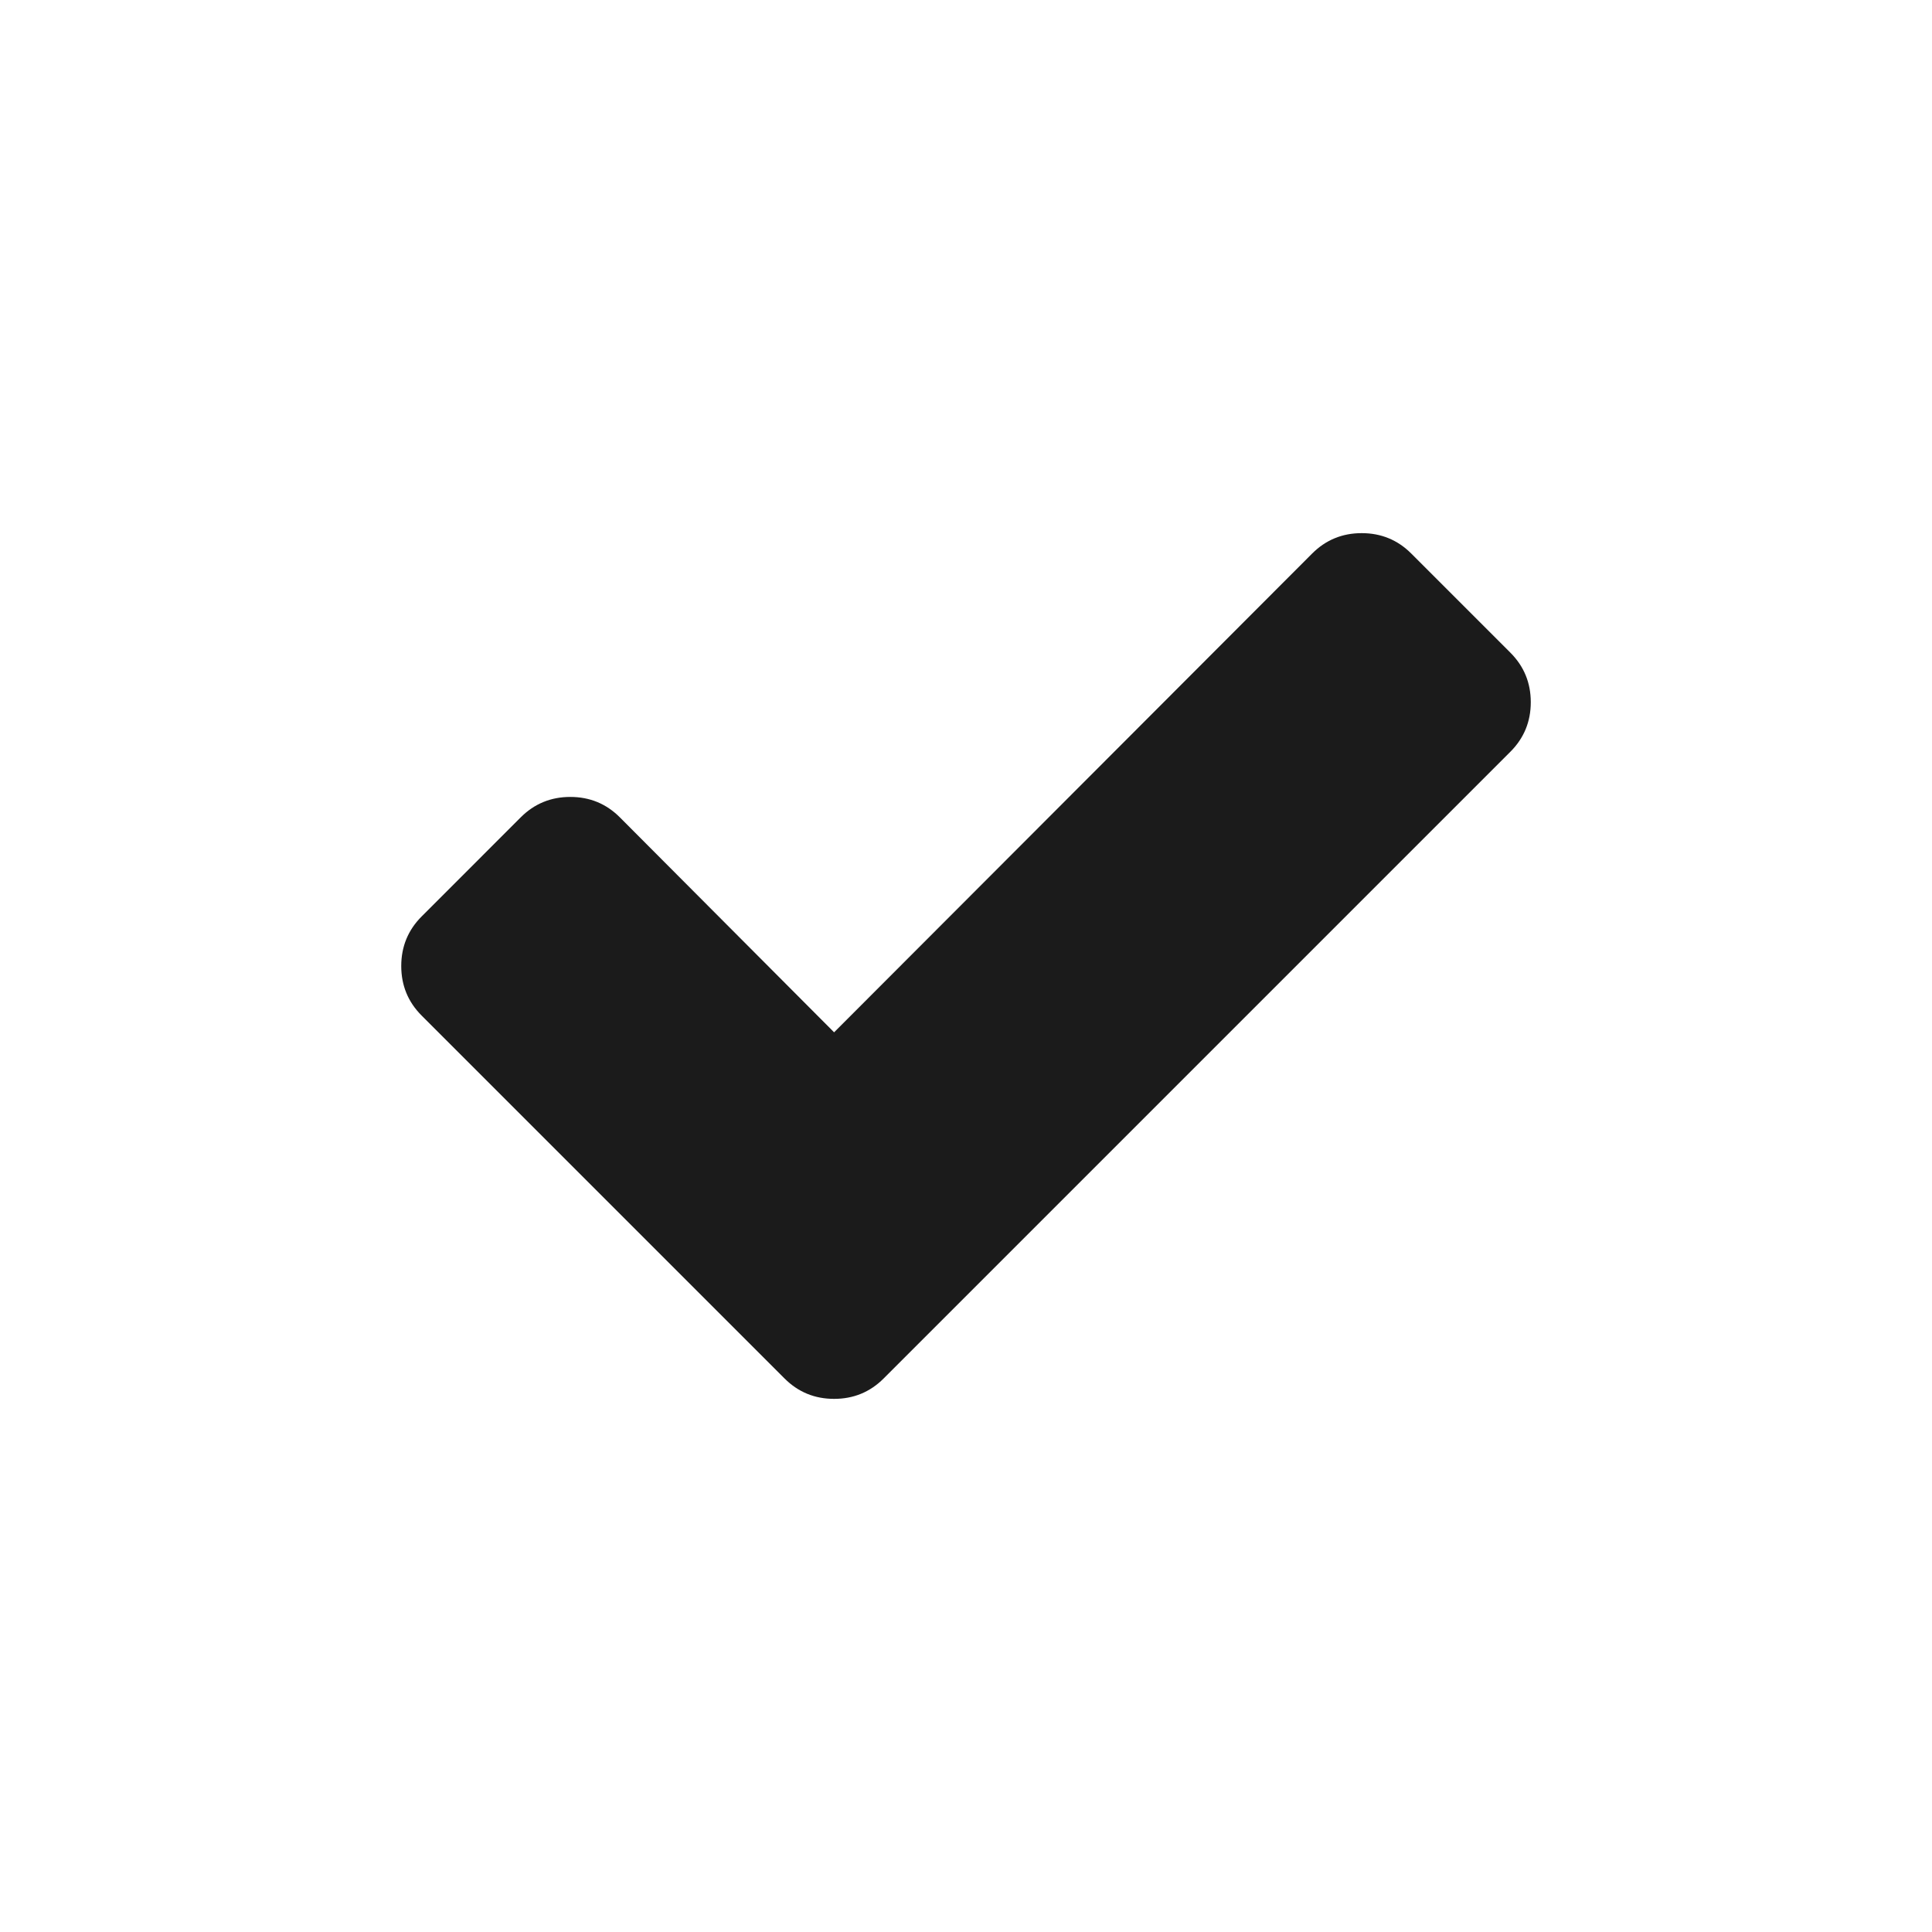
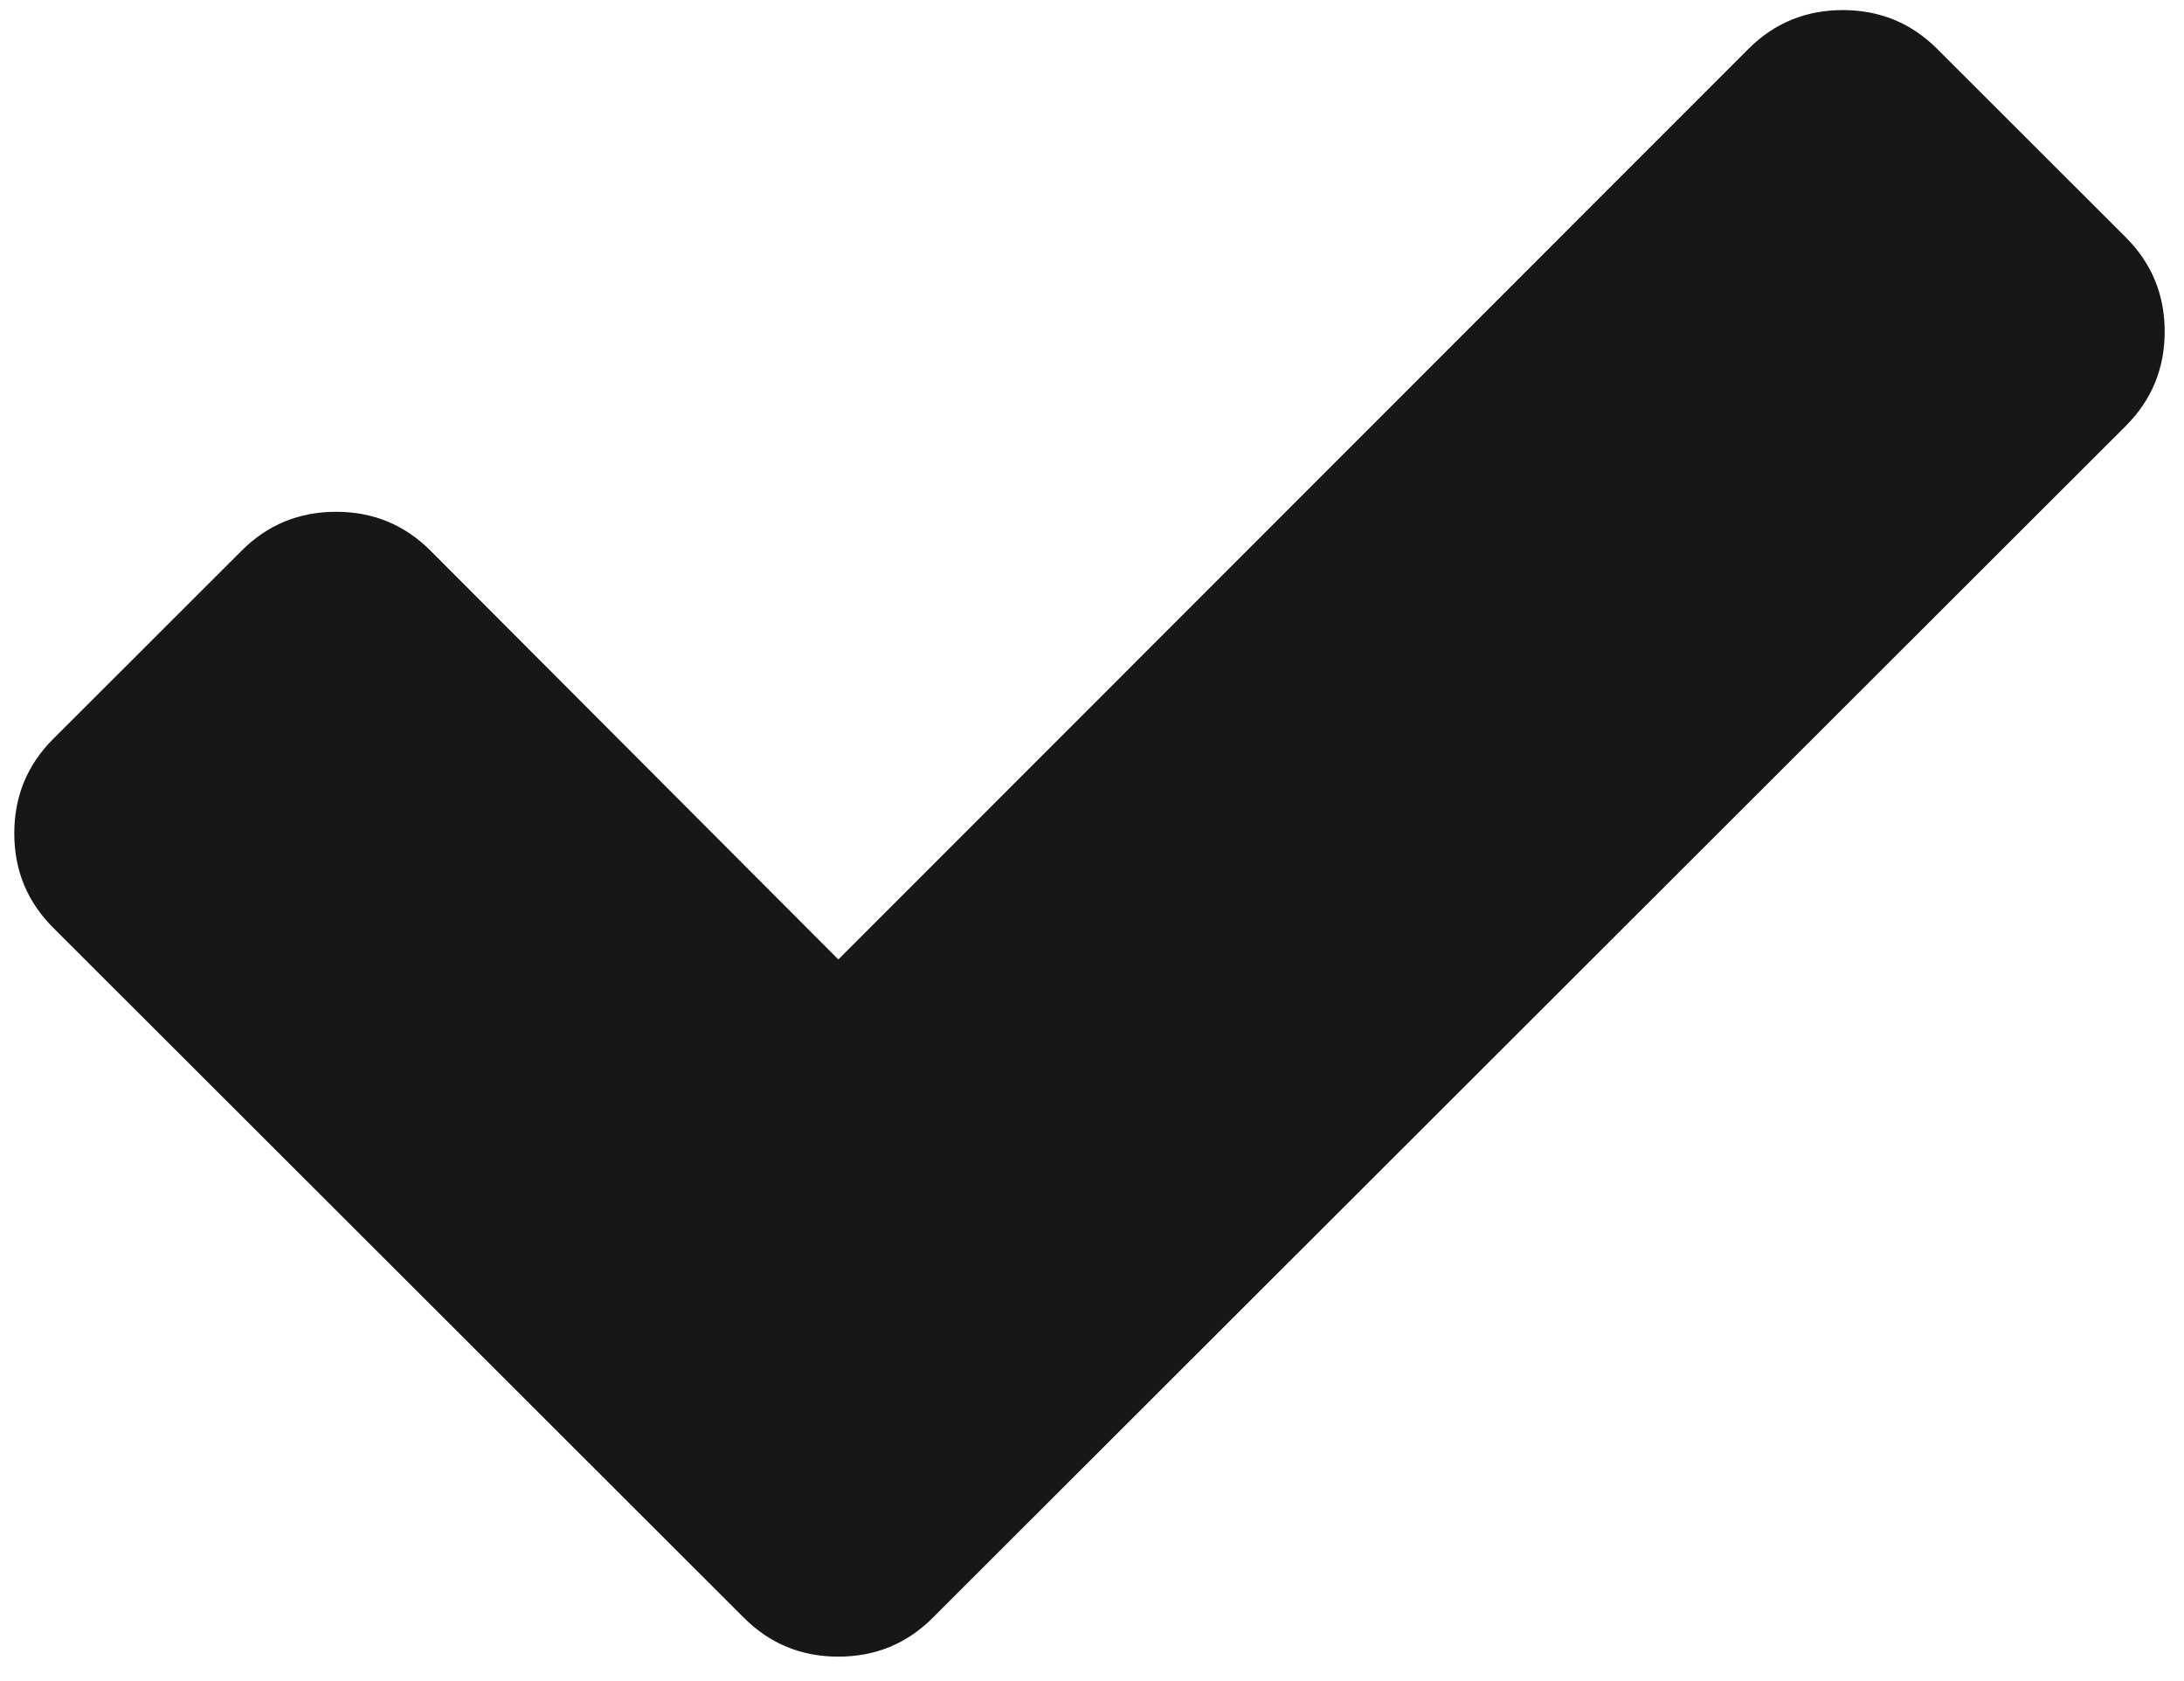
- <svg xmlns="http://www.w3.org/2000/svg" width="20" height="20" viewBox="0 0 216 146">
-   <path fill="#1b1b1b" d="M168.86 37.966l-11.08-11.08c-1.52-1.52-3.367-2.28-5.54-2.28-2.172 0-4.02.76-5.54 2.28L93.254 80.414 69.3 56.38c-1.52-1.522-3.367-2.282-5.54-2.282-2.172 0-4.02.76-5.54 2.28L47.14 67.46c-1.52 1.522-2.28 3.37-2.28 5.542 0 2.172.76 4.02 2.28 5.54l29.493 29.493 11.08 11.08c1.52 1.52 3.368 2.28 5.54 2.28 2.173 0 4.02-.76 5.54-2.28l11.082-11.08L168.86 49.05c1.52-1.52 2.283-3.37 2.283-5.54 0-2.174-.76-4.02-2.28-5.54z" />
+ <svg xmlns="http://www.w3.org/2000/svg" width="65" height="50" viewBox="0 0 65 50">
+   <path fill="#171717" fill-rule="evenodd" d="M63.268 7.063l-5.616-5.61C56.882.685 55.946.3 54.845.3s-2.038.385-2.808 1.155L24.951 28.552 12.81 16.385c-.77-.77-1.707-1.155-2.808-1.155-1.1 0-2.037.385-2.807 1.154l-5.616 5.61C.81 22.764.425 23.7.425 24.8s.385 2.035 1.155 2.805l14.947 14.93 5.616 5.61c.77.77 1.706 1.154 2.807 1.154s2.038-.384 2.808-1.154l5.616-5.61 29.894-29.86c.77-.77 1.157-1.707 1.157-2.805 0-1.101-.385-2.036-1.156-2.805l-.001-.002z" />
</svg>
